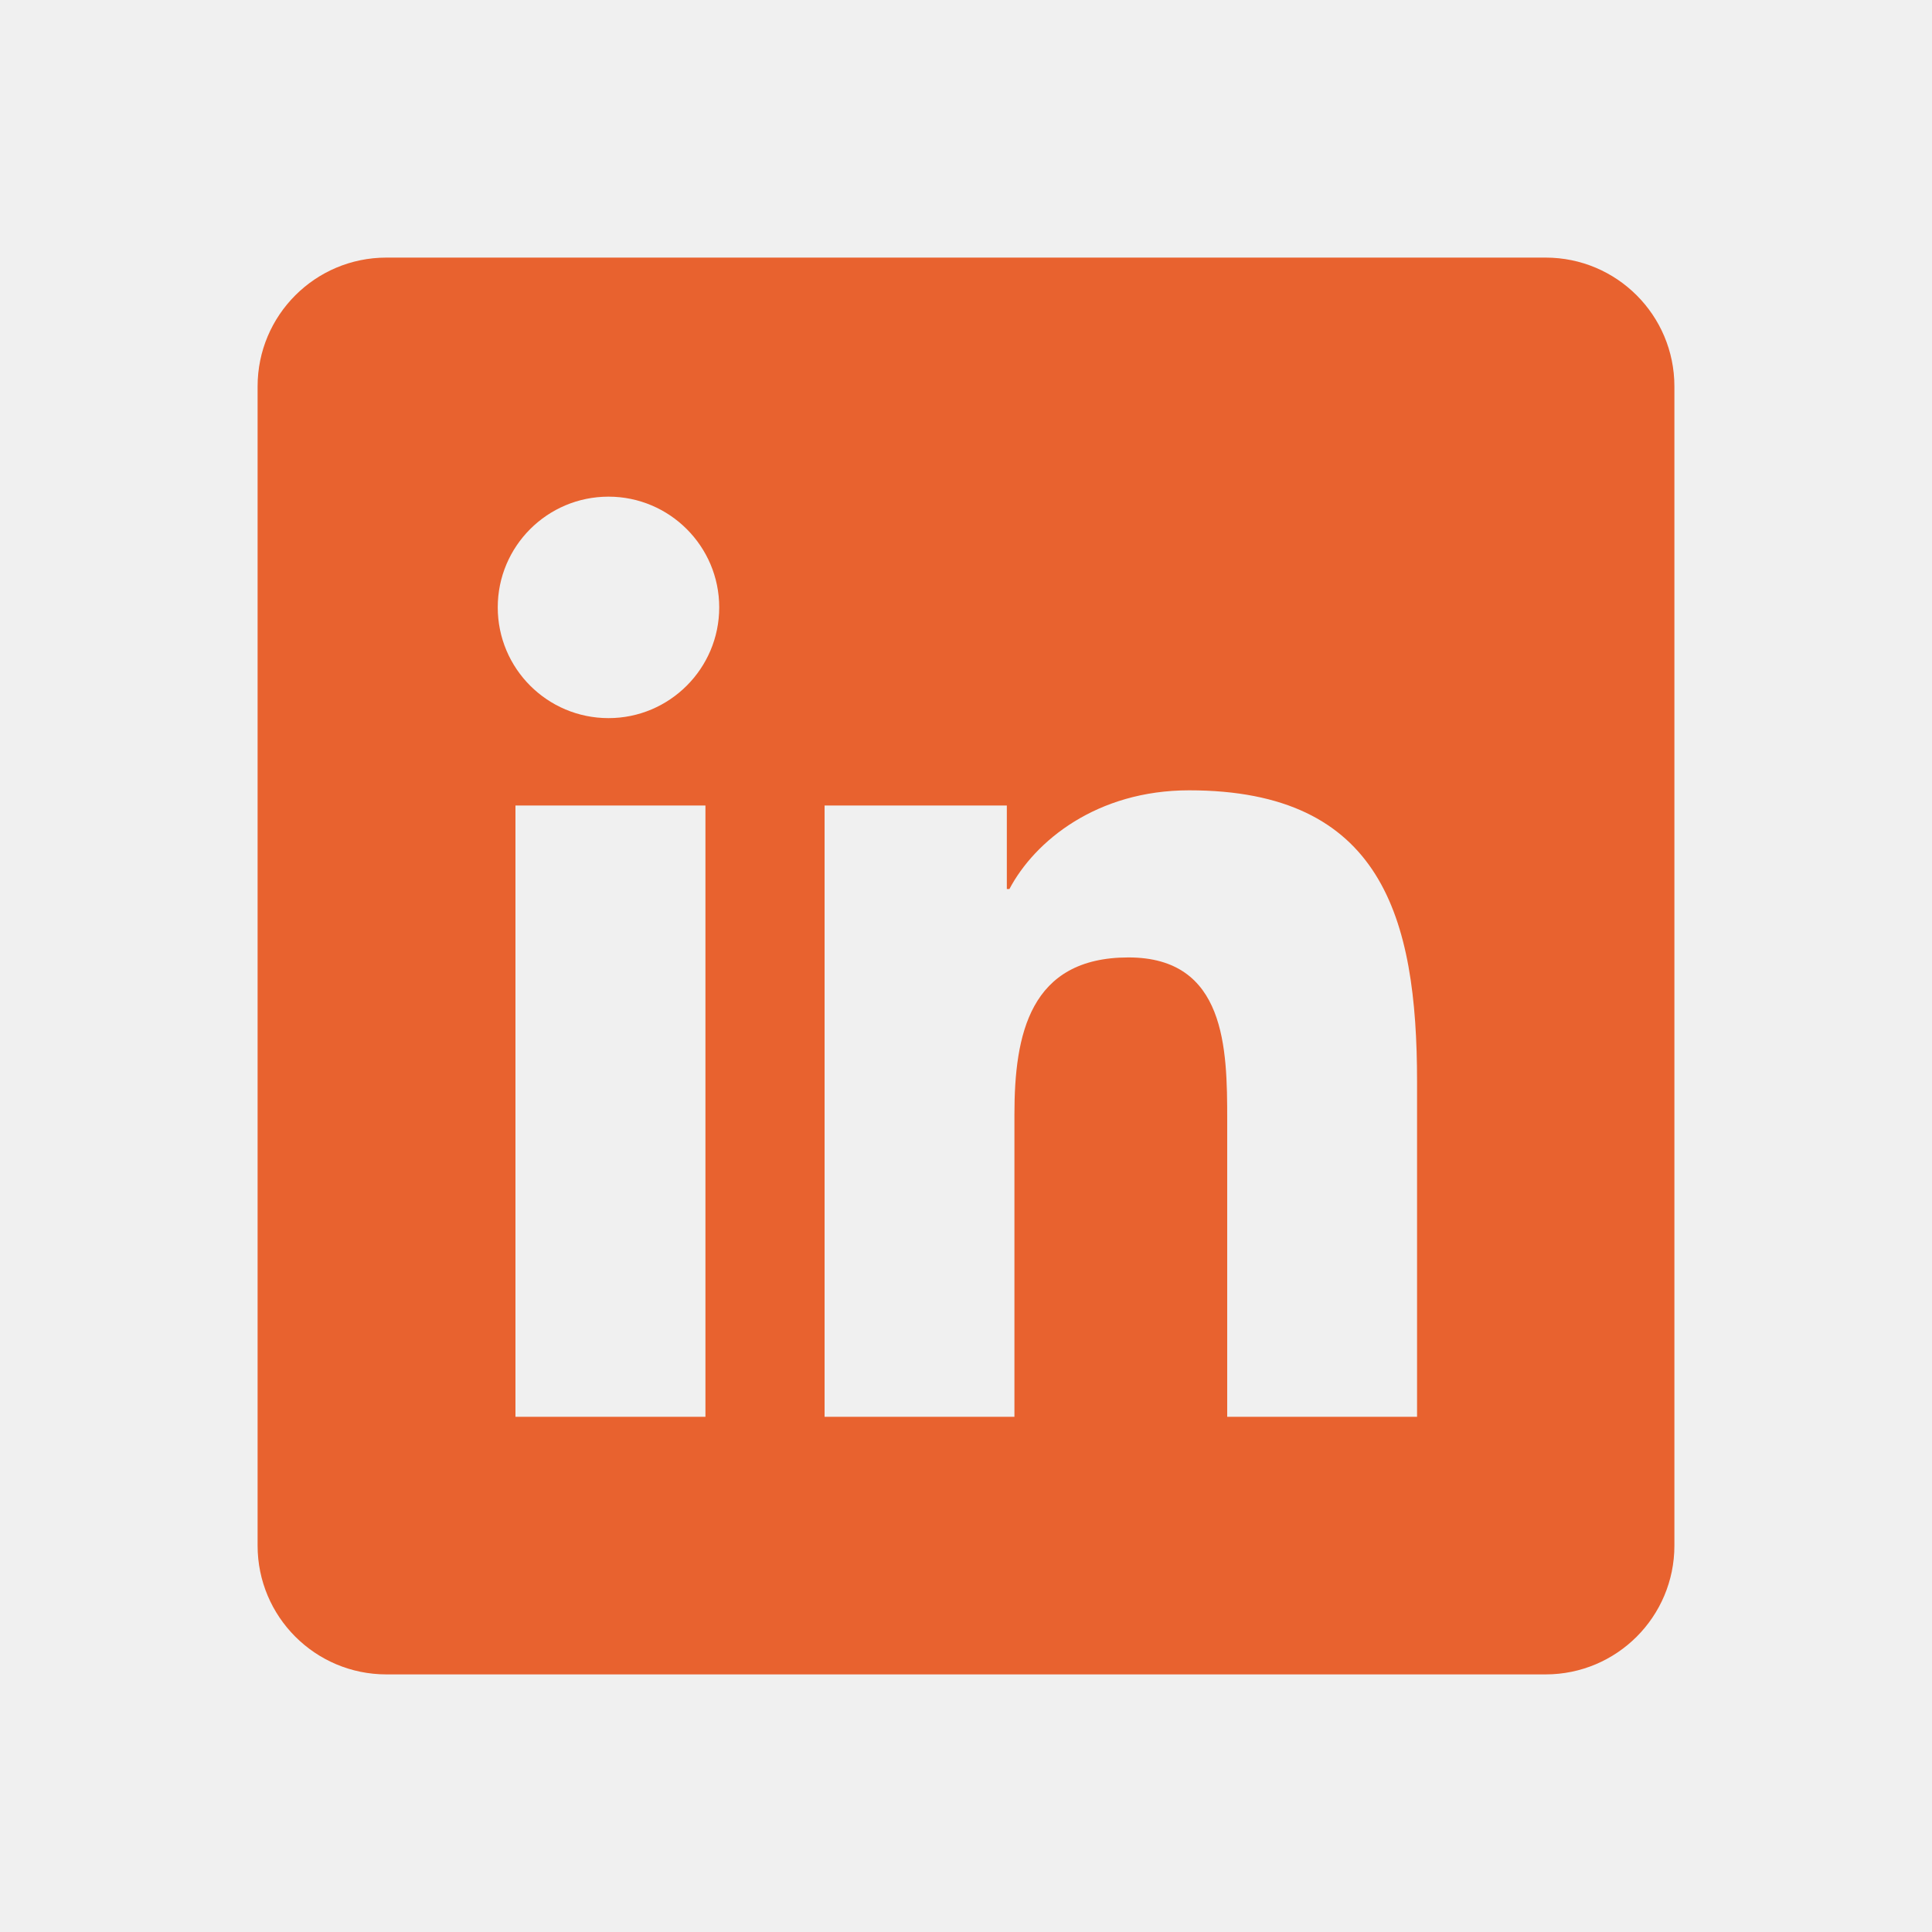
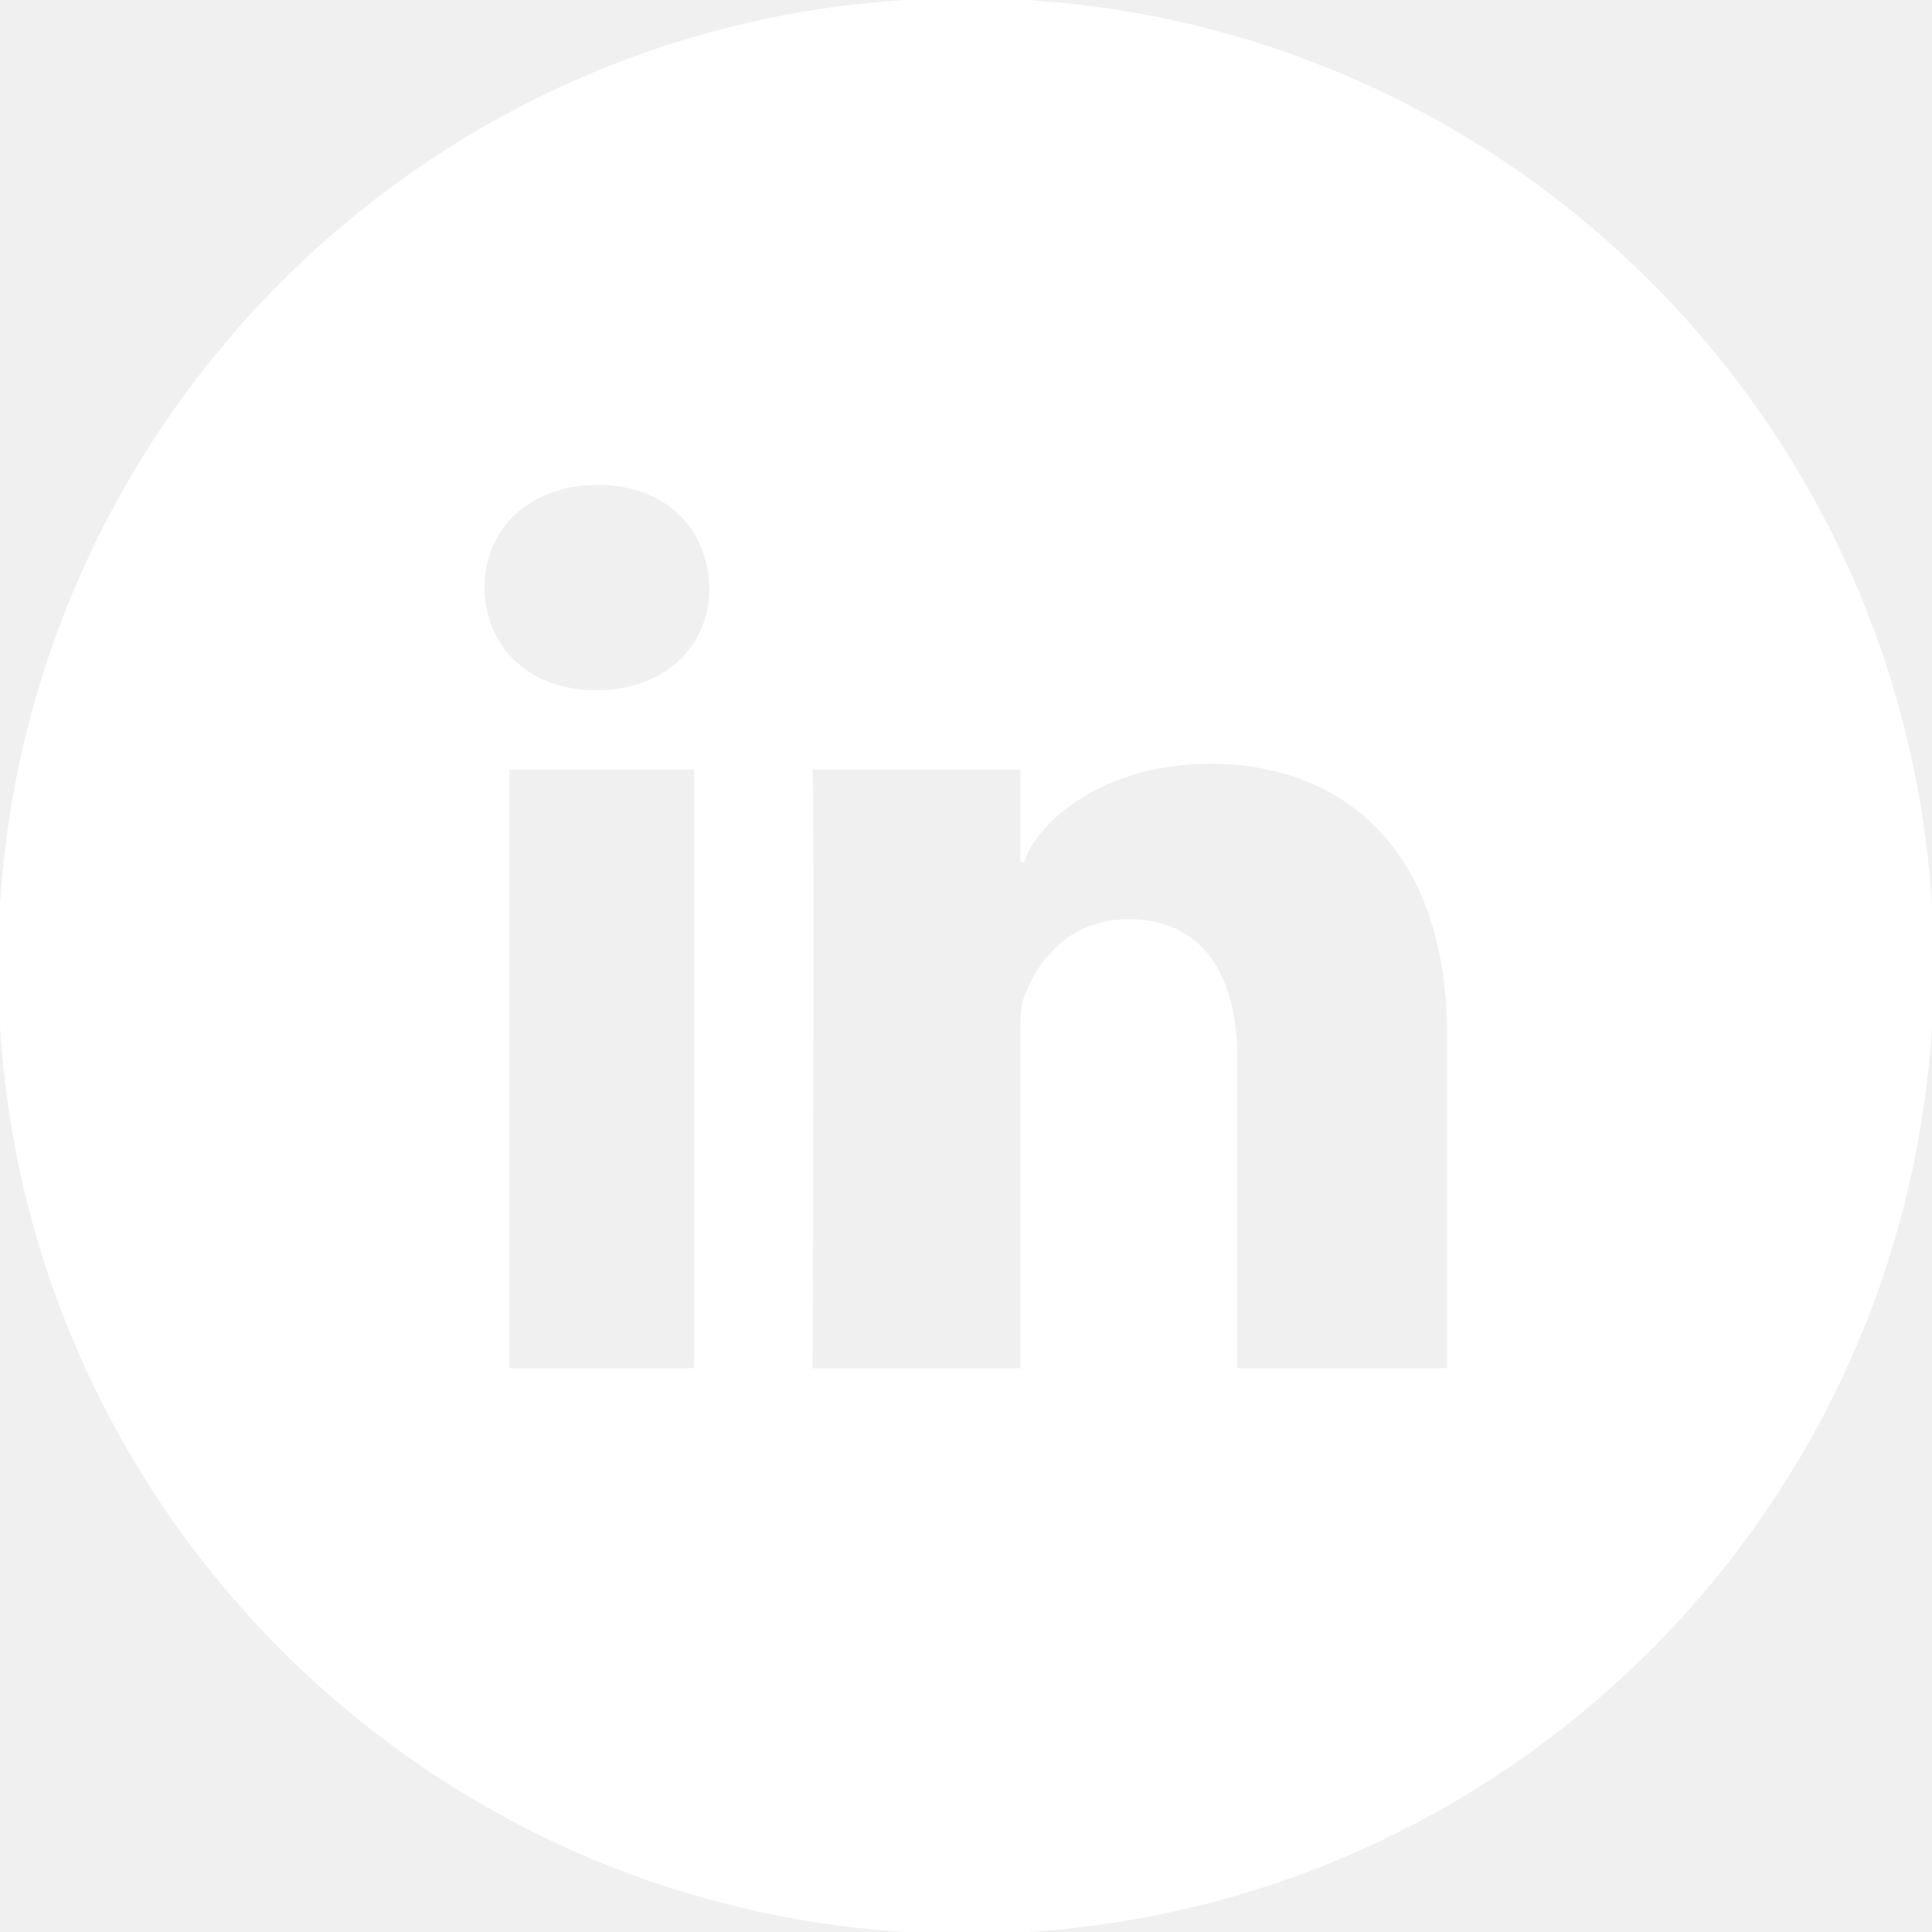
- <svg xmlns="http://www.w3.org/2000/svg" viewBox="0,0,256,256" width="90px" height="90px" fill-rule="nonzero">
-   <g fill="#e8622f" fill-rule="nonzero" stroke="none" stroke-width="1" stroke-linecap="butt" stroke-linejoin="miter" stroke-miterlimit="10" stroke-dasharray="" stroke-dashoffset="0" font-family="none" font-weight="none" font-size="none" text-anchor="none" style="mix-blend-mode: normal">
-     <g transform="scale(8.53333,8.53333)">
-       <path d="M24,4h-18c-1.105,0 -2,0.895 -2,2v18c0,1.105 0.895,2 2,2h18c1.105,0 2,-0.895 2,-2v-18c0,-1.105 -0.895,-2 -2,-2zM10.954,22h-2.95v-9.492h2.95zM9.449,11.151c-0.951,0 -1.72,-0.771 -1.72,-1.72c0,-0.949 0.77,-1.719 1.72,-1.719c0.948,0 1.719,0.771 1.719,1.719c0,0.949 -0.771,1.72 -1.719,1.72zM22.004,22h-2.948v-4.616c0,-1.101 -0.02,-2.517 -1.533,-2.517c-1.535,0 -1.771,1.199 -1.771,2.437v4.696h-2.948v-9.492h2.83v1.297h0.04c0.394,-0.746 1.356,-1.533 2.791,-1.533c2.987,0 3.539,1.966 3.539,4.522z" />
-     </g>
+ <svg xmlns="http://www.w3.org/2000/svg" fill="#ffffff" height="800px" width="800px" version="1.1" id="Layer_1" viewBox="-143 145 512 512" xml:space="preserve" stroke="#ffffff">
+   <g id="SVGRepo_bgCarrier" stroke-width="0" />
+   <g id="SVGRepo_tracerCarrier" stroke-linecap="round" stroke-linejoin="round" />
+   <g id="SVGRepo_iconCarrier">
+     <path d="M113,145c-141.4,0-256,114.6-256,256s114.6,256,256,256s256-114.6,256-256S254.4,145,113,145z M41.4,508.1H-8.5V348.4h49.9 V508.1z M15.1,328.4h-0.4c-18.1,0-29.8-12.2-29.8-27.7c0-15.8,12.1-27.7,30.5-27.7c18.4,0,29.7,11.9,30.1,27.7 C45.6,316.1,33.9,328.4,15.1,328.4z M241,508.1h-56.6v-82.6c0-21.6-8.8-36.4-28.3-36.4c-14.9,0-23.2,10-27,19.6 c-1.4,3.4-1.2,8.2-1.2,13.1v86.3H71.8c0,0,0.7-146.4,0-159.7h56.1v25.1c3.3-11,21.2-26.6,49.8-26.6c35.5,0,63.3,23,63.3,72.4V508.1z " />
  </g>
</svg>
